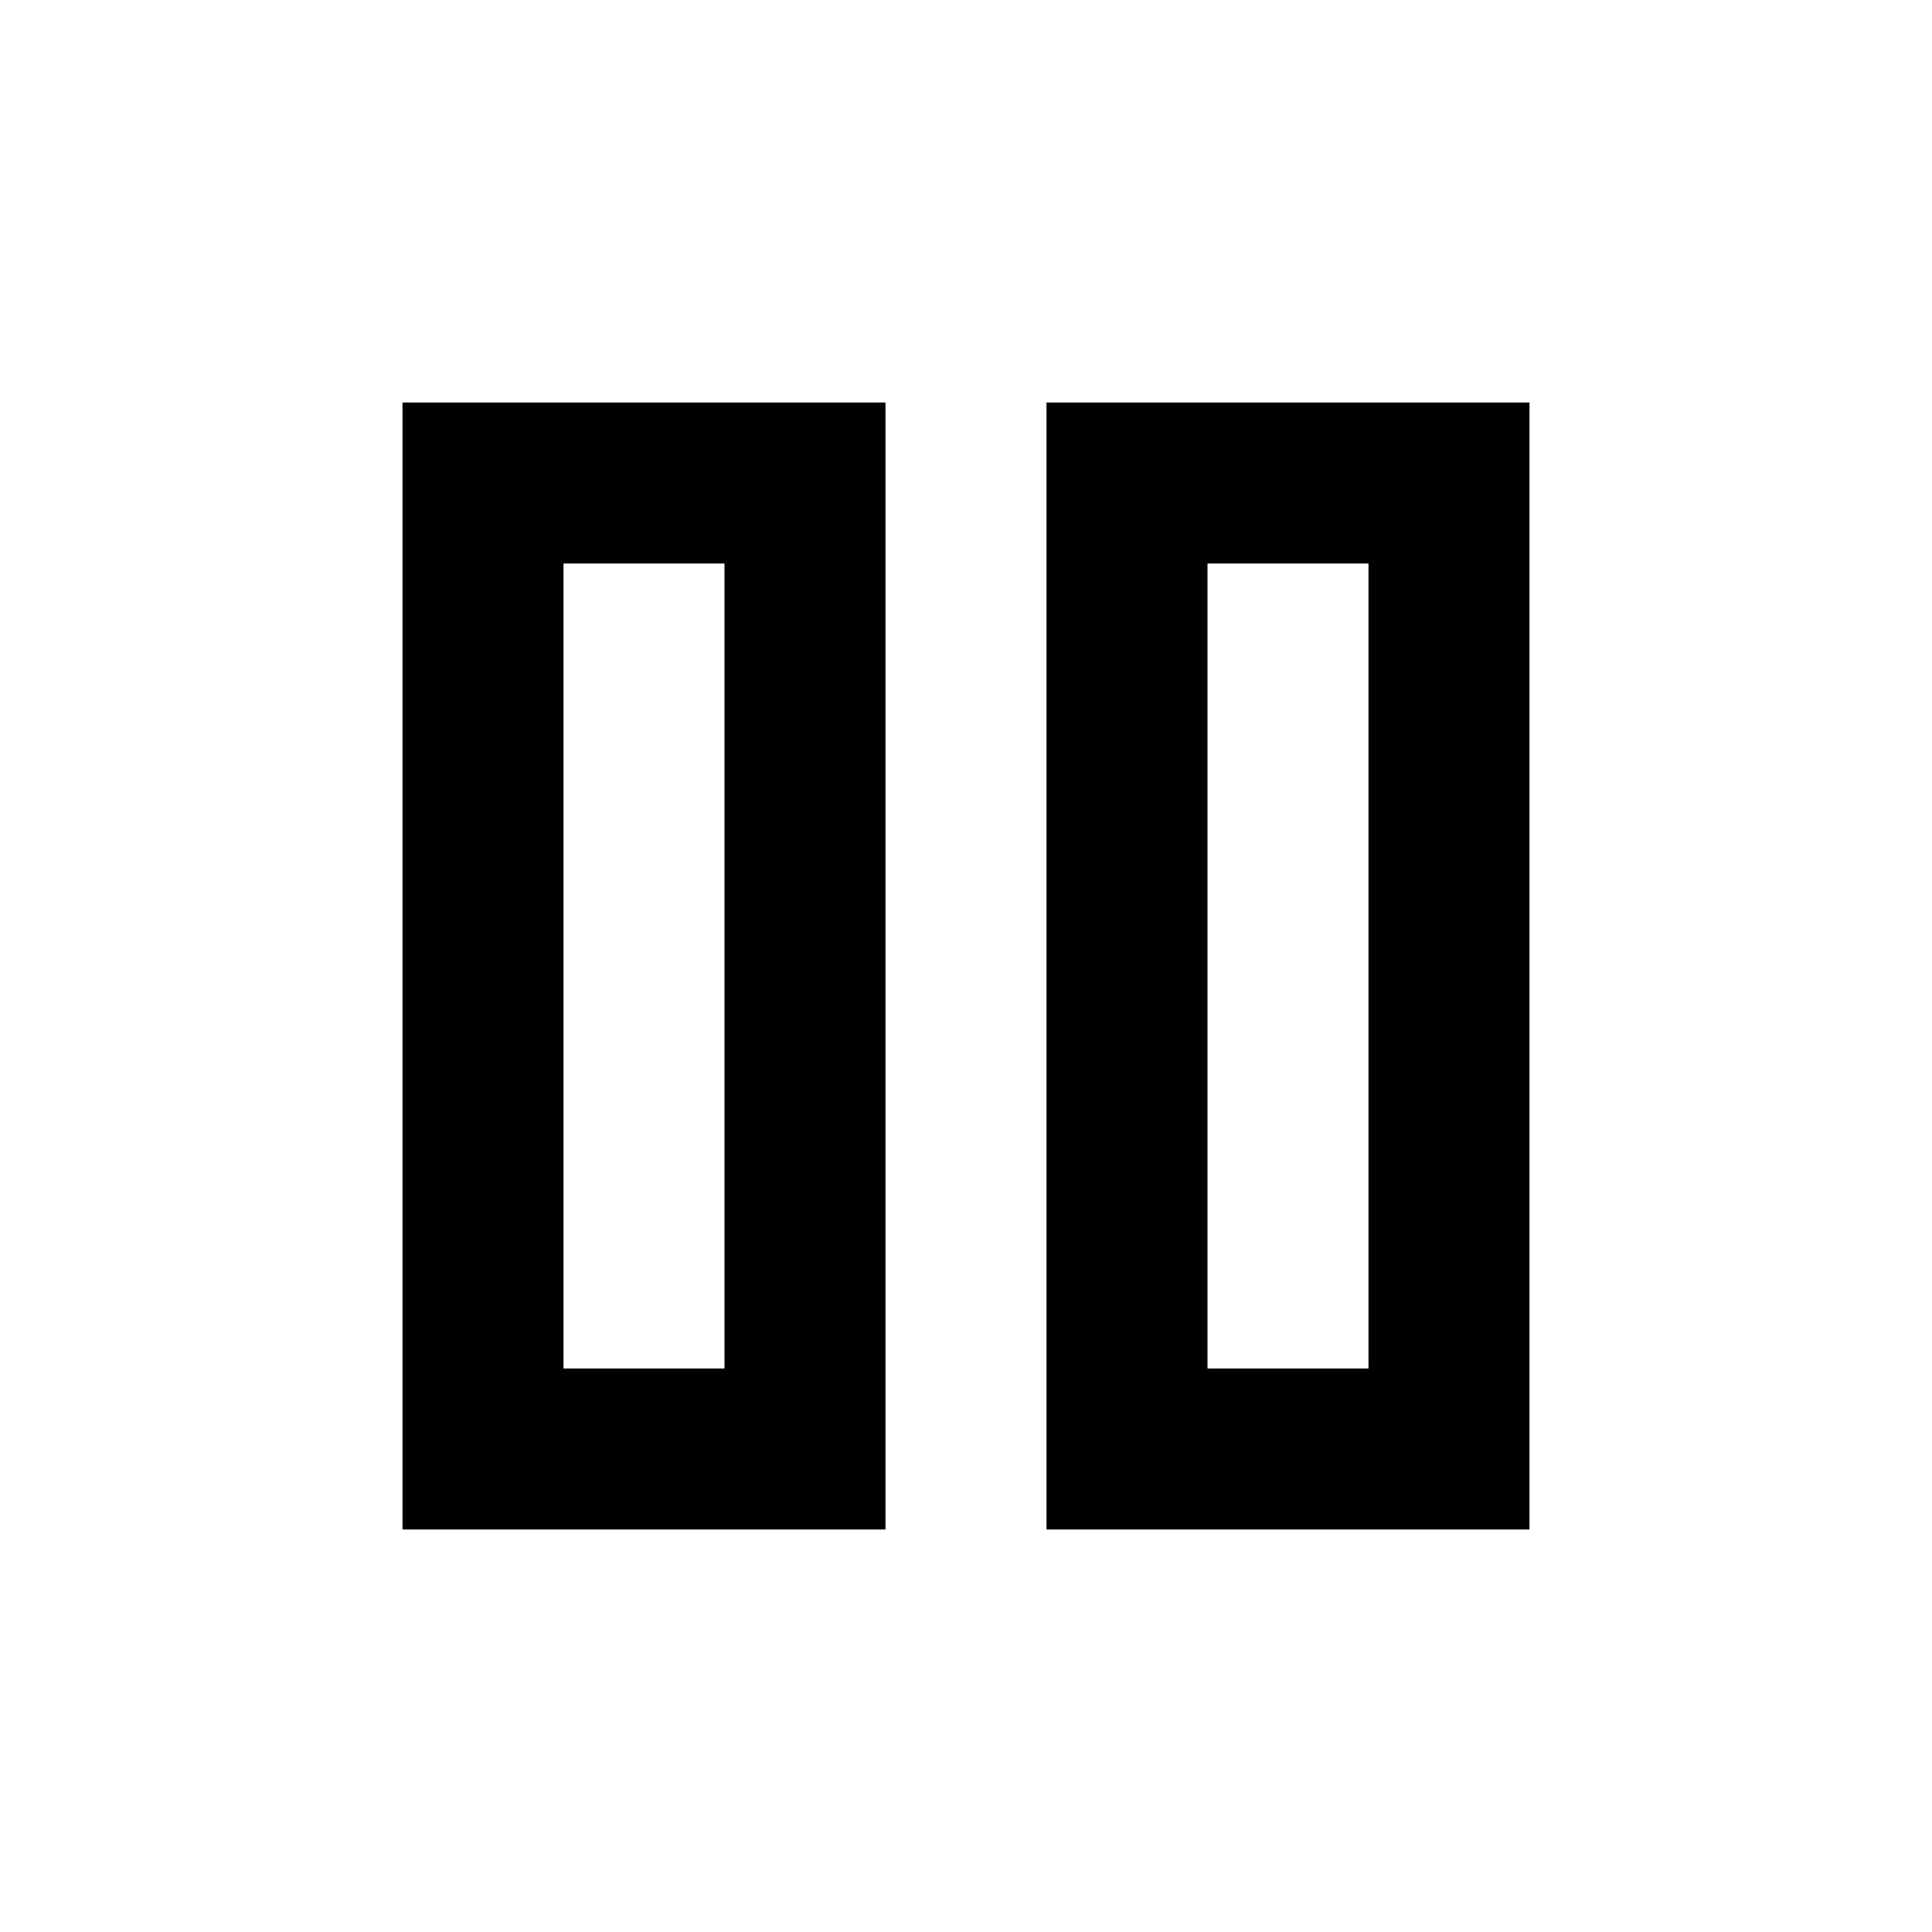
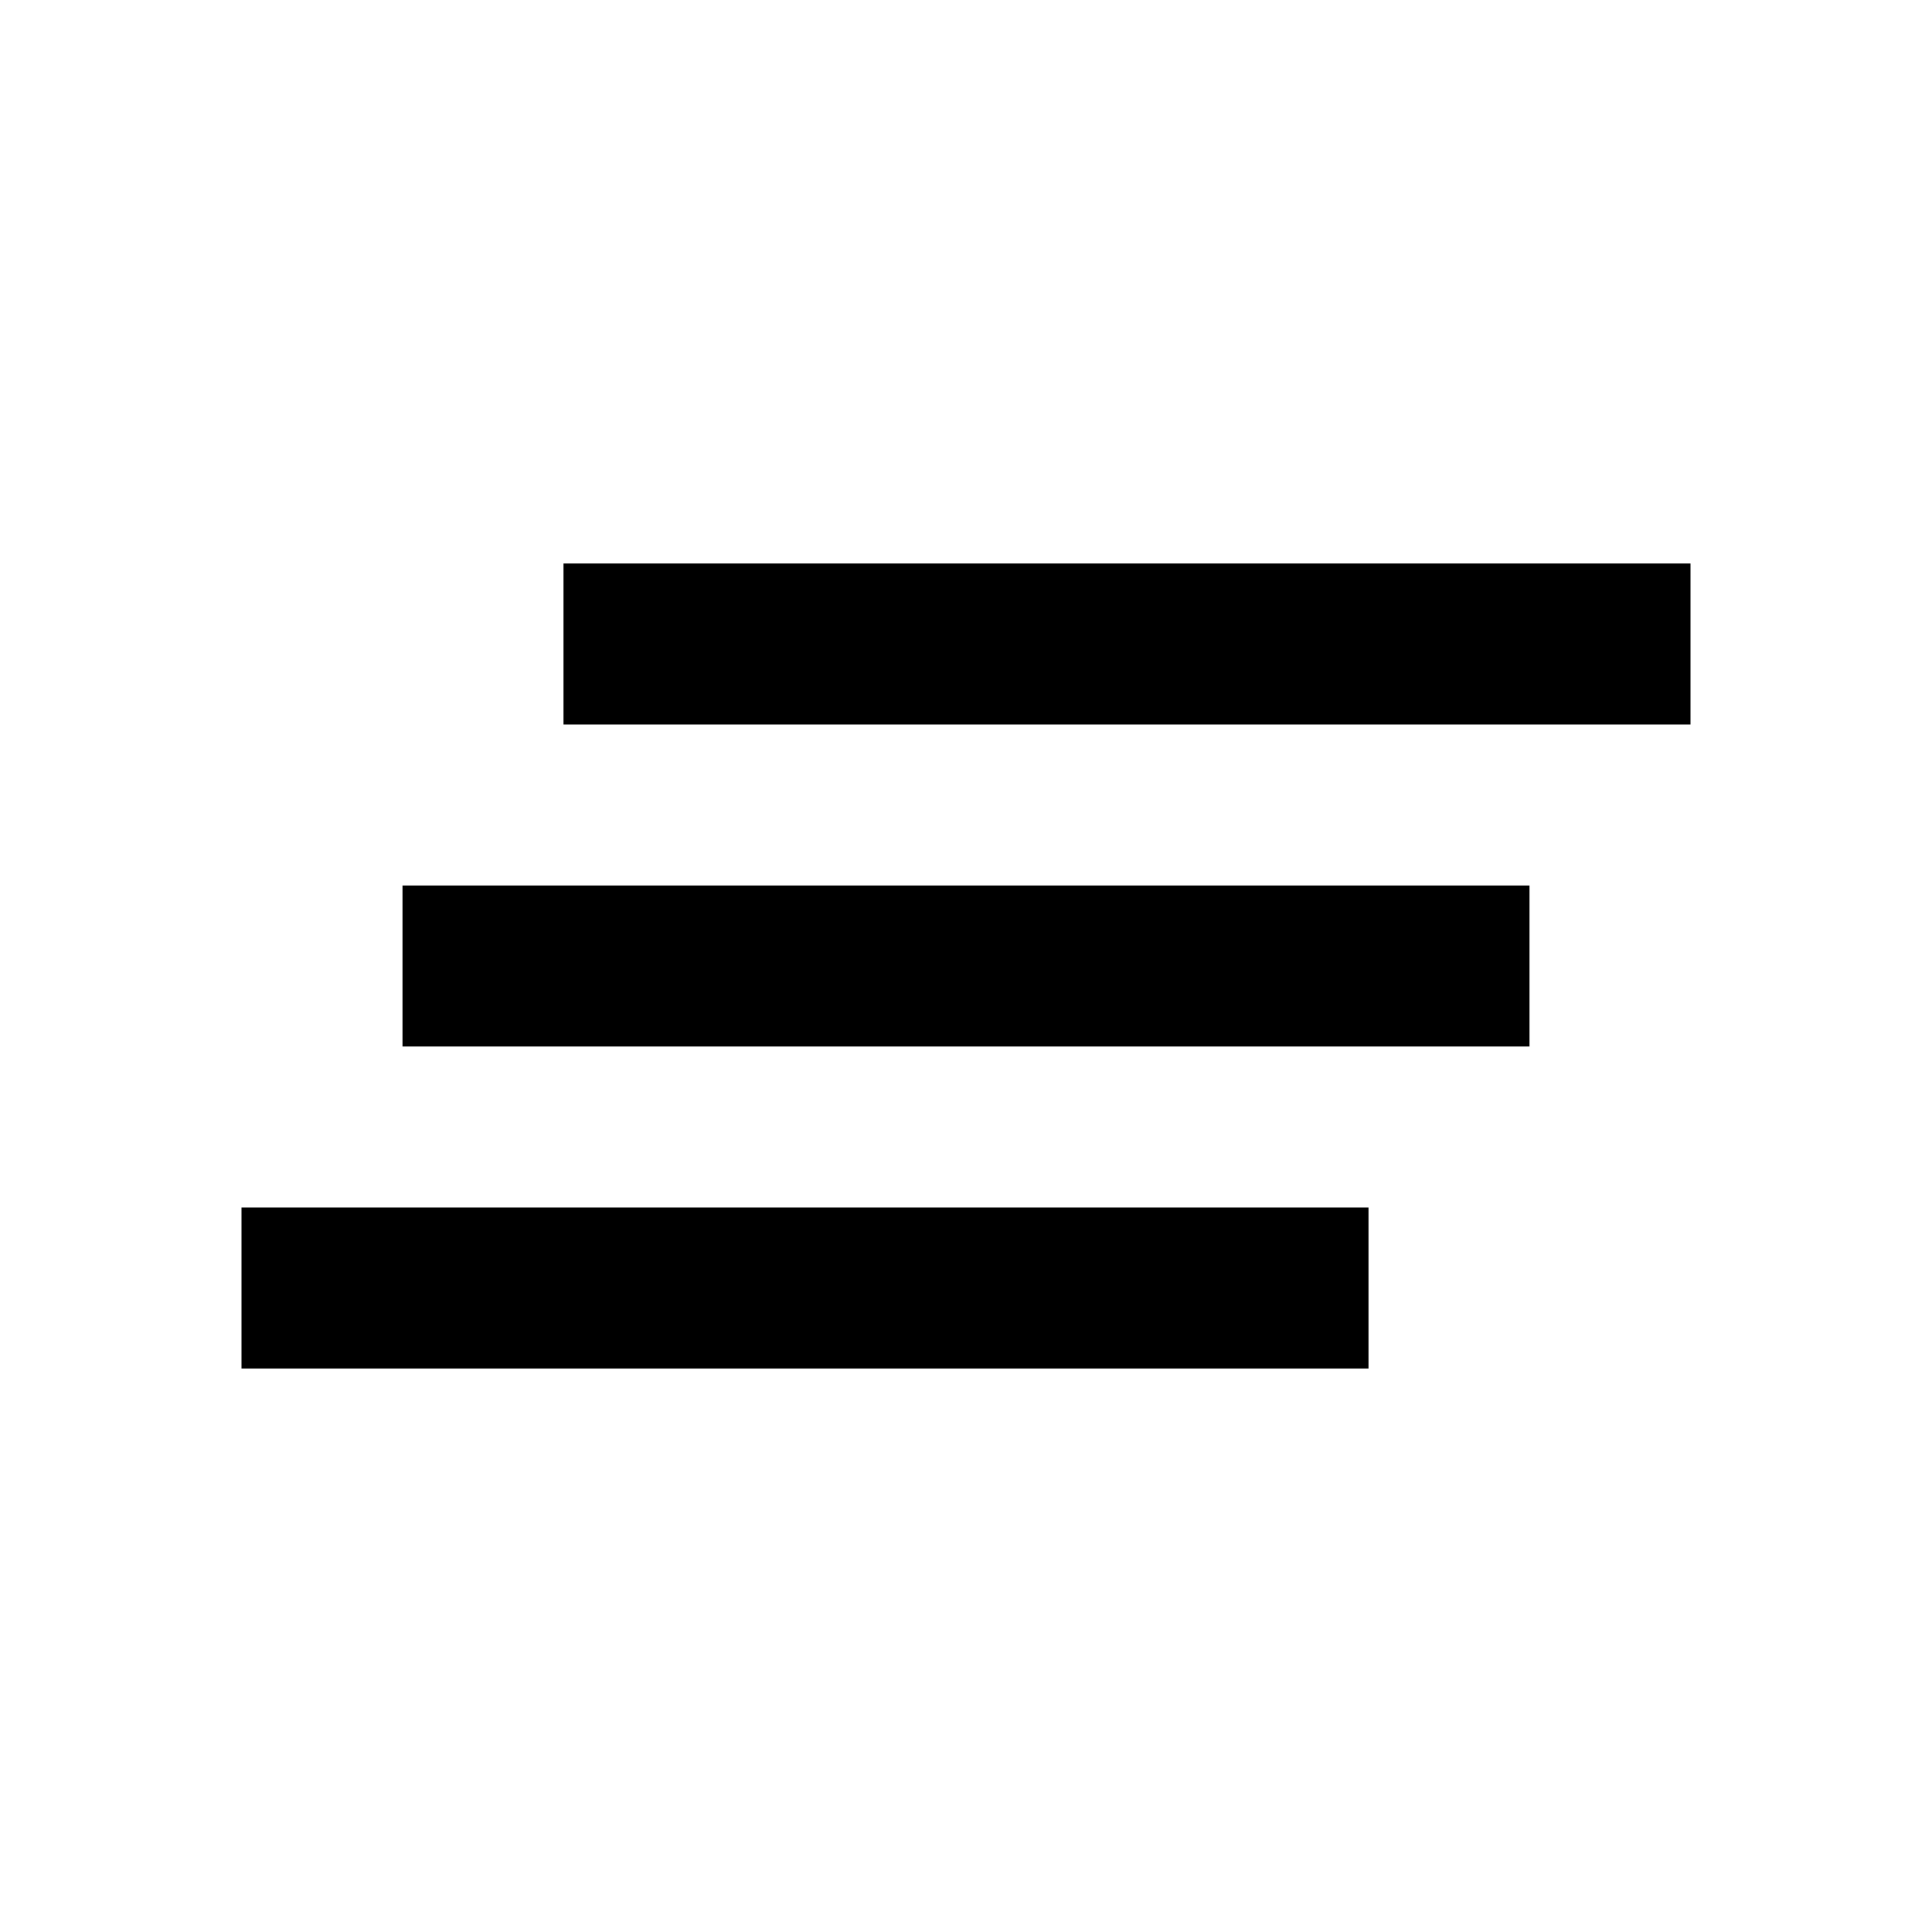
<svg xmlns="http://www.w3.org/2000/svg" height="24px" viewBox="0 -960 960 960" width="24px" fill="#000000" version="1.1" id="svg1">
  <defs id="defs1" />
-   <path d="M520-200v-560h240v560H520Zm-320 0v-560h240v560H200Zm400-80h80v-400h-80v400Zm-320 0h80v-400h-80v400Zm0-400v400-400Zm320 0v400-400Z" id="path1" />
+   <path d="M120-280v-80h560v80H120Zm80-160v-80h560v80H200Zm80-160v-80h560v80H280Z" id="path1" />
</svg>
